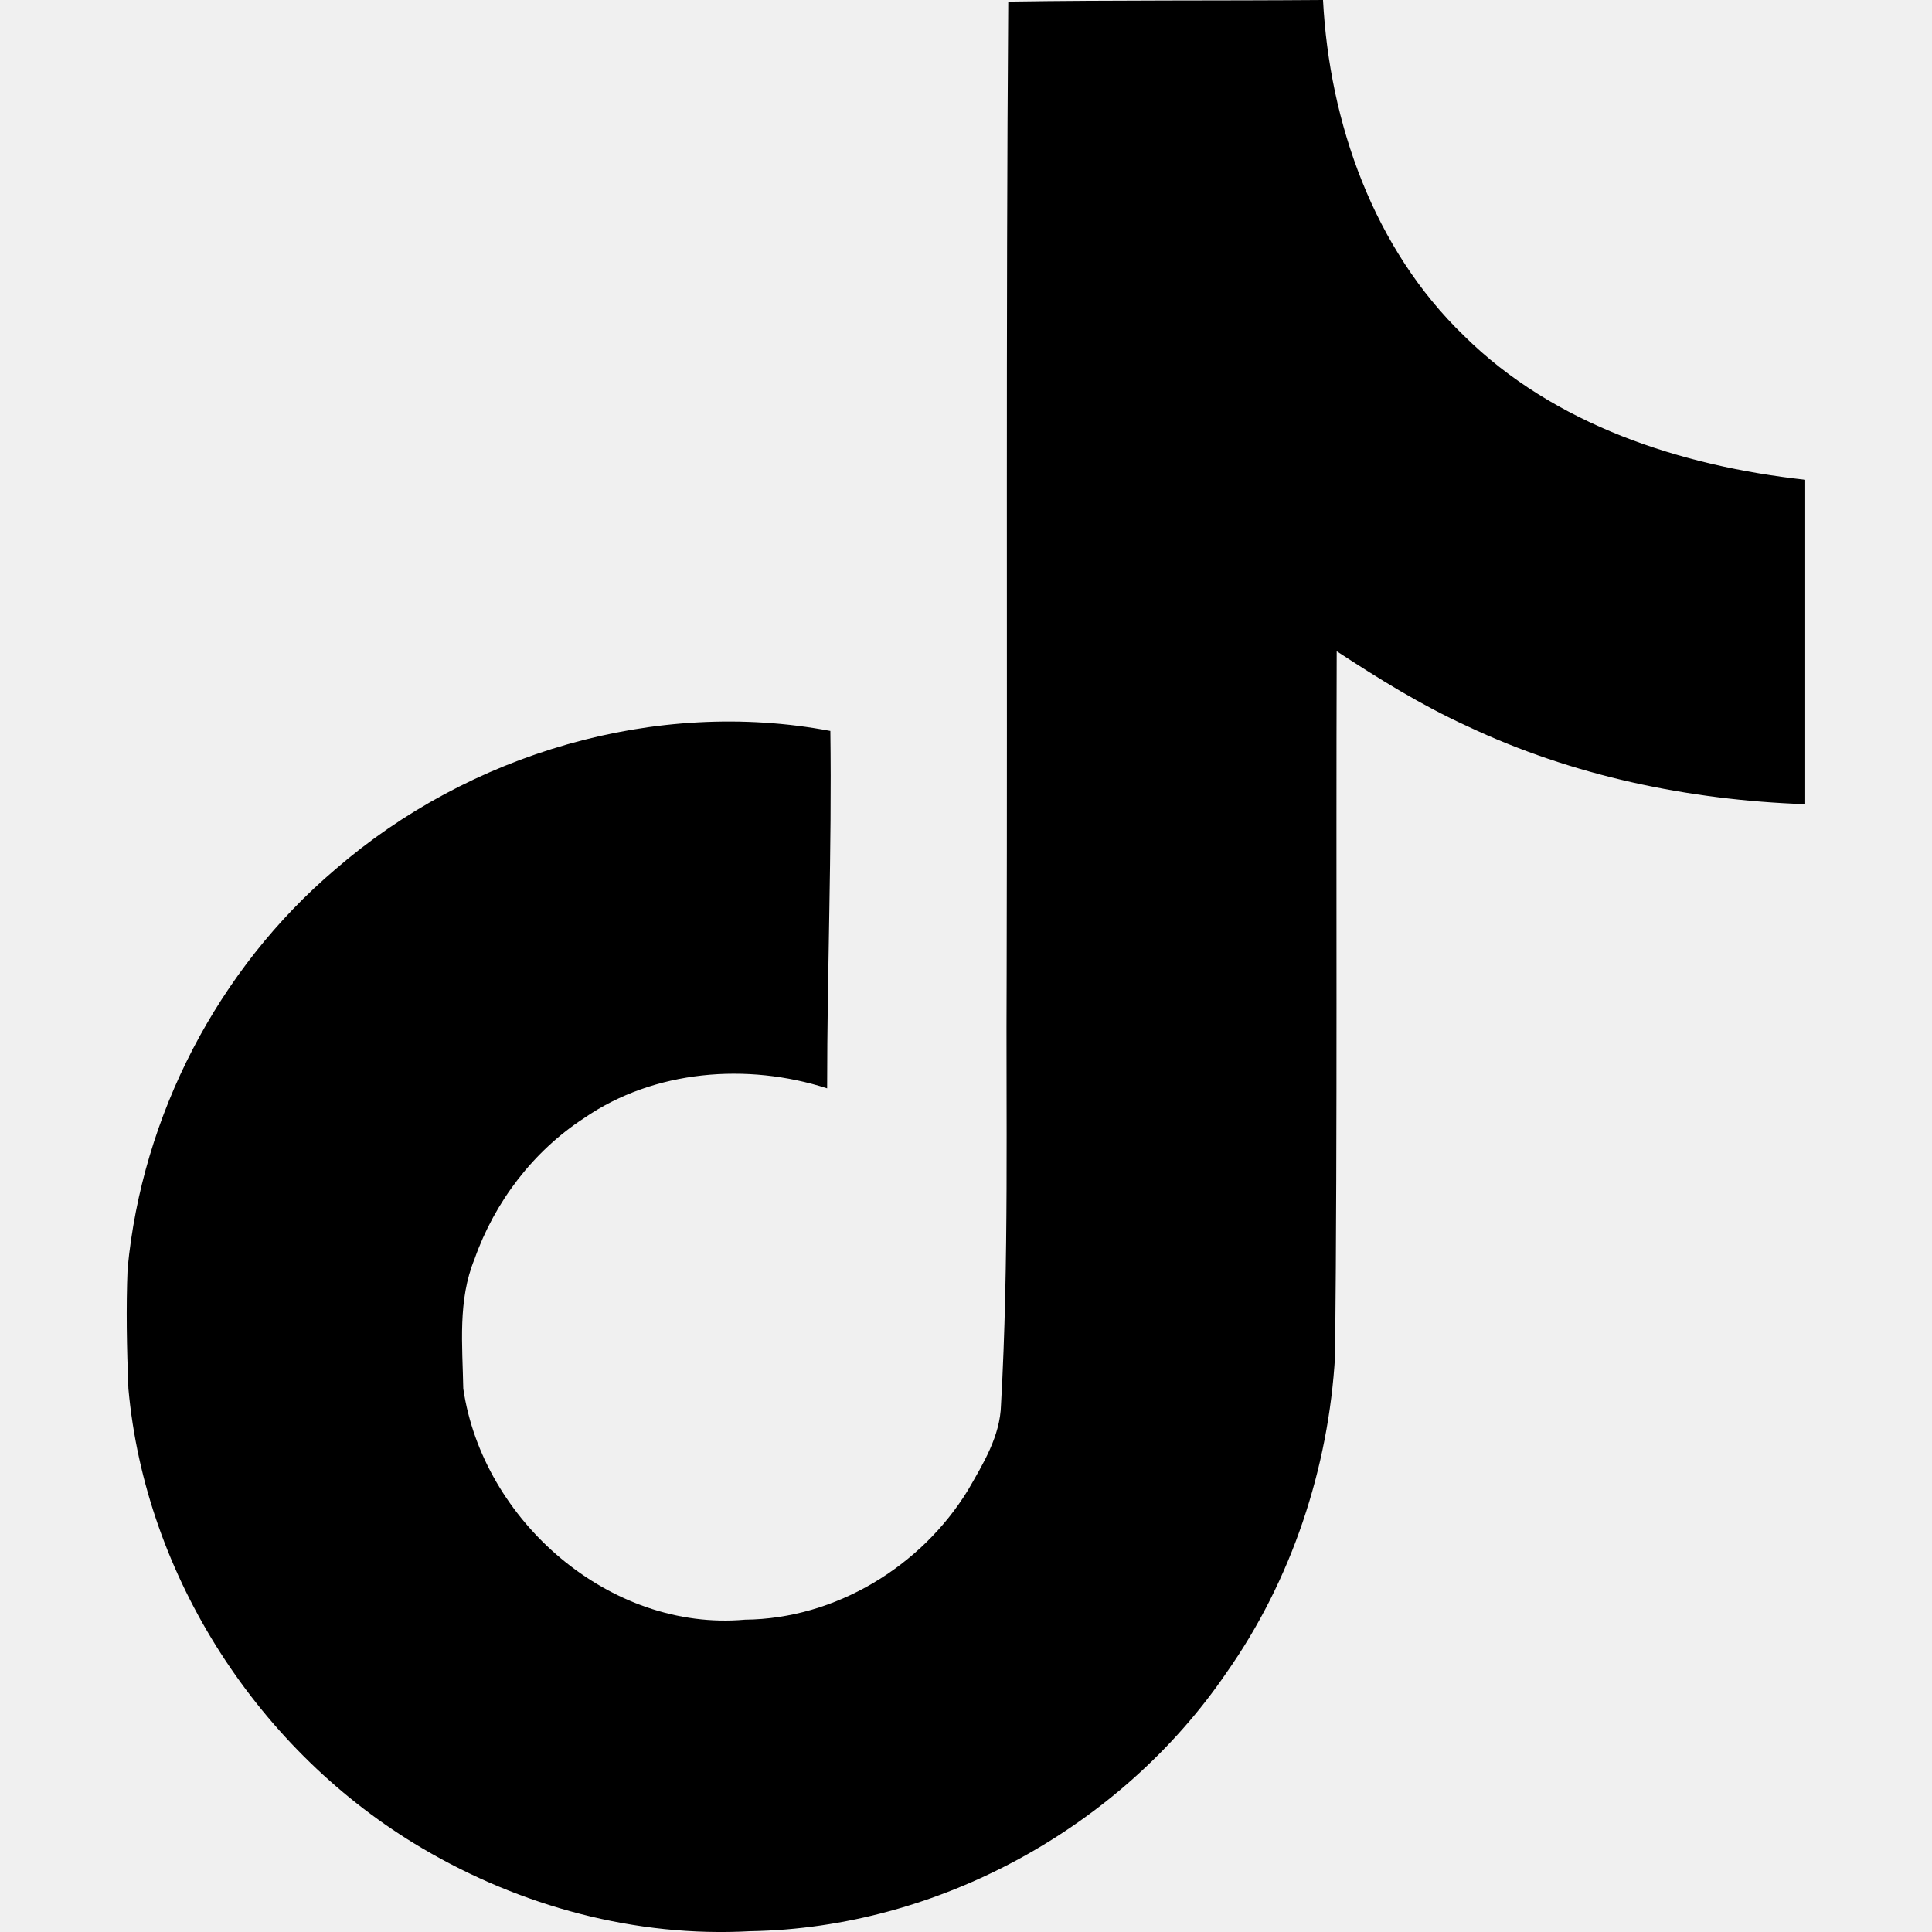
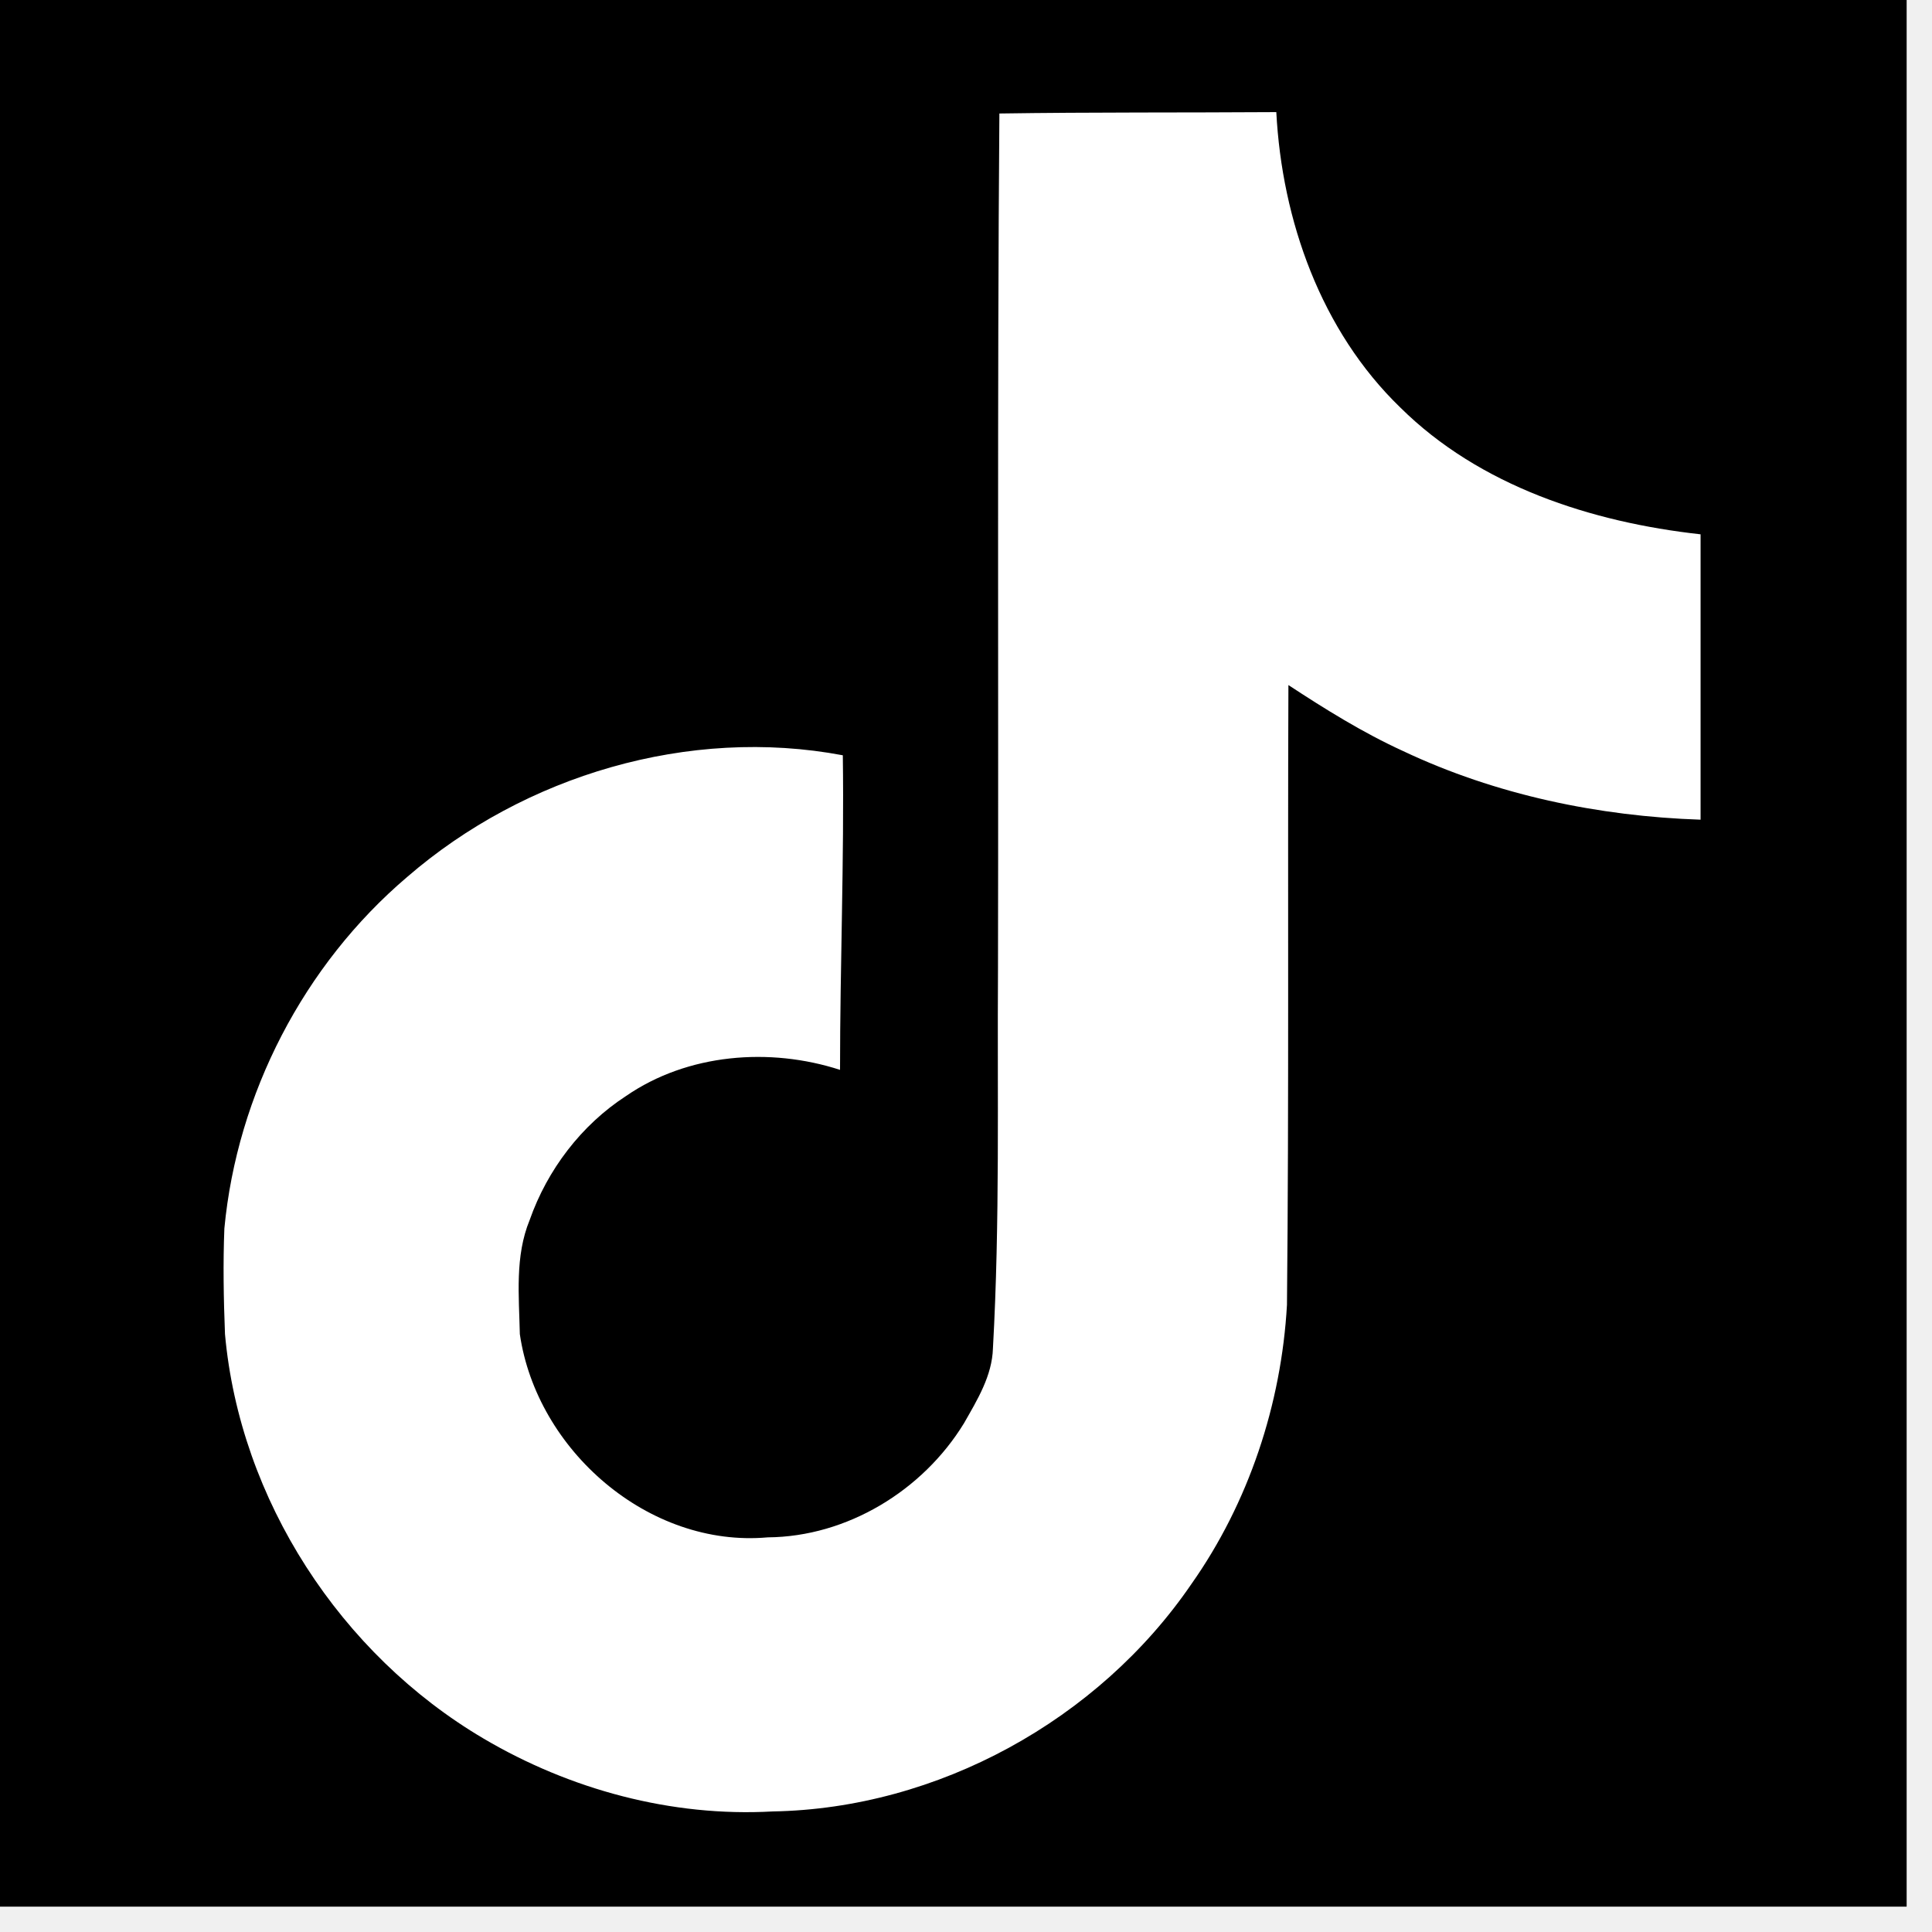
- <svg xmlns="http://www.w3.org/2000/svg" role="img" viewBox="0 0 24 24">
-   <path d="M12.525.02c1.31-.02 2.61-.01 3.91-.02.08 1.53.63 3.09 1.75 4.17 1.12 1.11 2.7 1.62 4.24 1.79v4.03c-1.44-.05-2.89-.35-4.2-.97-.57-.26-1.1-.59-1.62-.93-.01 2.92.01 5.84-.02 8.75-.08 1.4-.54 2.79-1.35 3.94-1.31 1.92-3.58 3.17-5.91 3.21-1.43.08-2.86-.31-4.08-1.03-2.02-1.19-3.44-3.37-3.65-5.71-.02-.5-.03-1-.01-1.49.18-1.9 1.12-3.72 2.58-4.96 1.66-1.44 3.98-2.13 6.15-1.72.02 1.48-.04 2.96-.04 4.44-.99-.32-2.15-.23-3.02.37-.63.41-1.11 1.04-1.36 1.75-.21.51-.15 1.07-.14 1.61.24 1.64 1.82 3.02 3.5 2.87 1.12-.01 2.19-.66 2.77-1.61.19-.33.4-.67.41-1.06.1-1.79.06-3.57.07-5.36.01-4.03-.01-8.05.02-12.07z" />
+ <svg xmlns="http://www.w3.org/2000/svg" width="50" zoomAndPan="magnify" viewBox="0 0 37.5 37.5" height="50" preserveAspectRatio="xMidYMid meet" version="1.0">
+   <defs>
+     <clipPath id="e23dddf4ca">
+       <path d="M 0 0 L 37.008 0 L 37.008 37.008 L 0 37.008 Z M 0 0 " clip-rule="nonzero" />
+     </clipPath>
+     <clipPath id="ef90bf96d0">
+       <path d="M 4 2.176 L 34 2.176 L 34 35.176 L 4 35.176 Z M 4 2.176 " clip-rule="nonzero" />
+     </clipPath>
+   </defs>
+   <g clip-path="url(#e23dddf4ca)">
+     <path fill="#ffffff" d="M 0 0 L 37.5 0 L 37.5 37.5 L 0 37.5 Z M 0 0 " fill-opacity="1" fill-rule="nonzero" />
+     <path fill="#000000" d="M 0 0 L 37.5 0 L 37.5 37.5 L 0 37.5 Z M 0 0 " fill-opacity="1" fill-rule="nonzero" />
+   </g>
+   <g clip-path="url(#ef90bf96d0)">
+     <path fill="#ffffff" d="M 19.398 2.203 C 21.199 2.176 22.984 2.188 24.773 2.176 C 24.883 4.277 25.641 6.422 27.18 7.91 C 28.719 9.434 30.891 10.137 33.008 10.371 L 33.008 15.91 C 31.031 15.844 29.035 15.43 27.234 14.578 C 26.449 14.219 25.723 13.766 25.008 13.297 C 24.992 17.312 25.02 21.328 24.98 25.328 C 24.871 27.254 24.238 29.168 23.125 30.746 C 21.32 33.387 18.199 35.105 14.996 35.16 C 13.031 35.27 11.062 34.734 9.387 33.746 C 6.609 32.109 4.656 29.109 4.367 25.895 C 4.34 25.207 4.328 24.52 4.355 23.844 C 4.602 21.234 5.895 18.73 7.902 17.023 C 10.184 15.047 13.375 14.098 16.359 14.66 C 16.387 16.695 16.305 18.73 16.305 20.766 C 14.941 20.324 13.348 20.449 12.152 21.273 C 11.285 21.836 10.625 22.703 10.281 23.68 C 9.992 24.383 10.074 25.152 10.09 25.895 C 10.418 28.148 12.59 30.047 14.902 29.84 C 16.441 29.828 17.91 28.934 18.711 27.625 C 18.969 27.172 19.258 26.703 19.273 26.168 C 19.41 23.707 19.355 21.262 19.371 18.797 C 19.383 13.258 19.355 7.73 19.398 2.203 Z M 19.398 2.203 " fill-opacity="1" fill-rule="nonzero" />
+   </g>
</svg>
